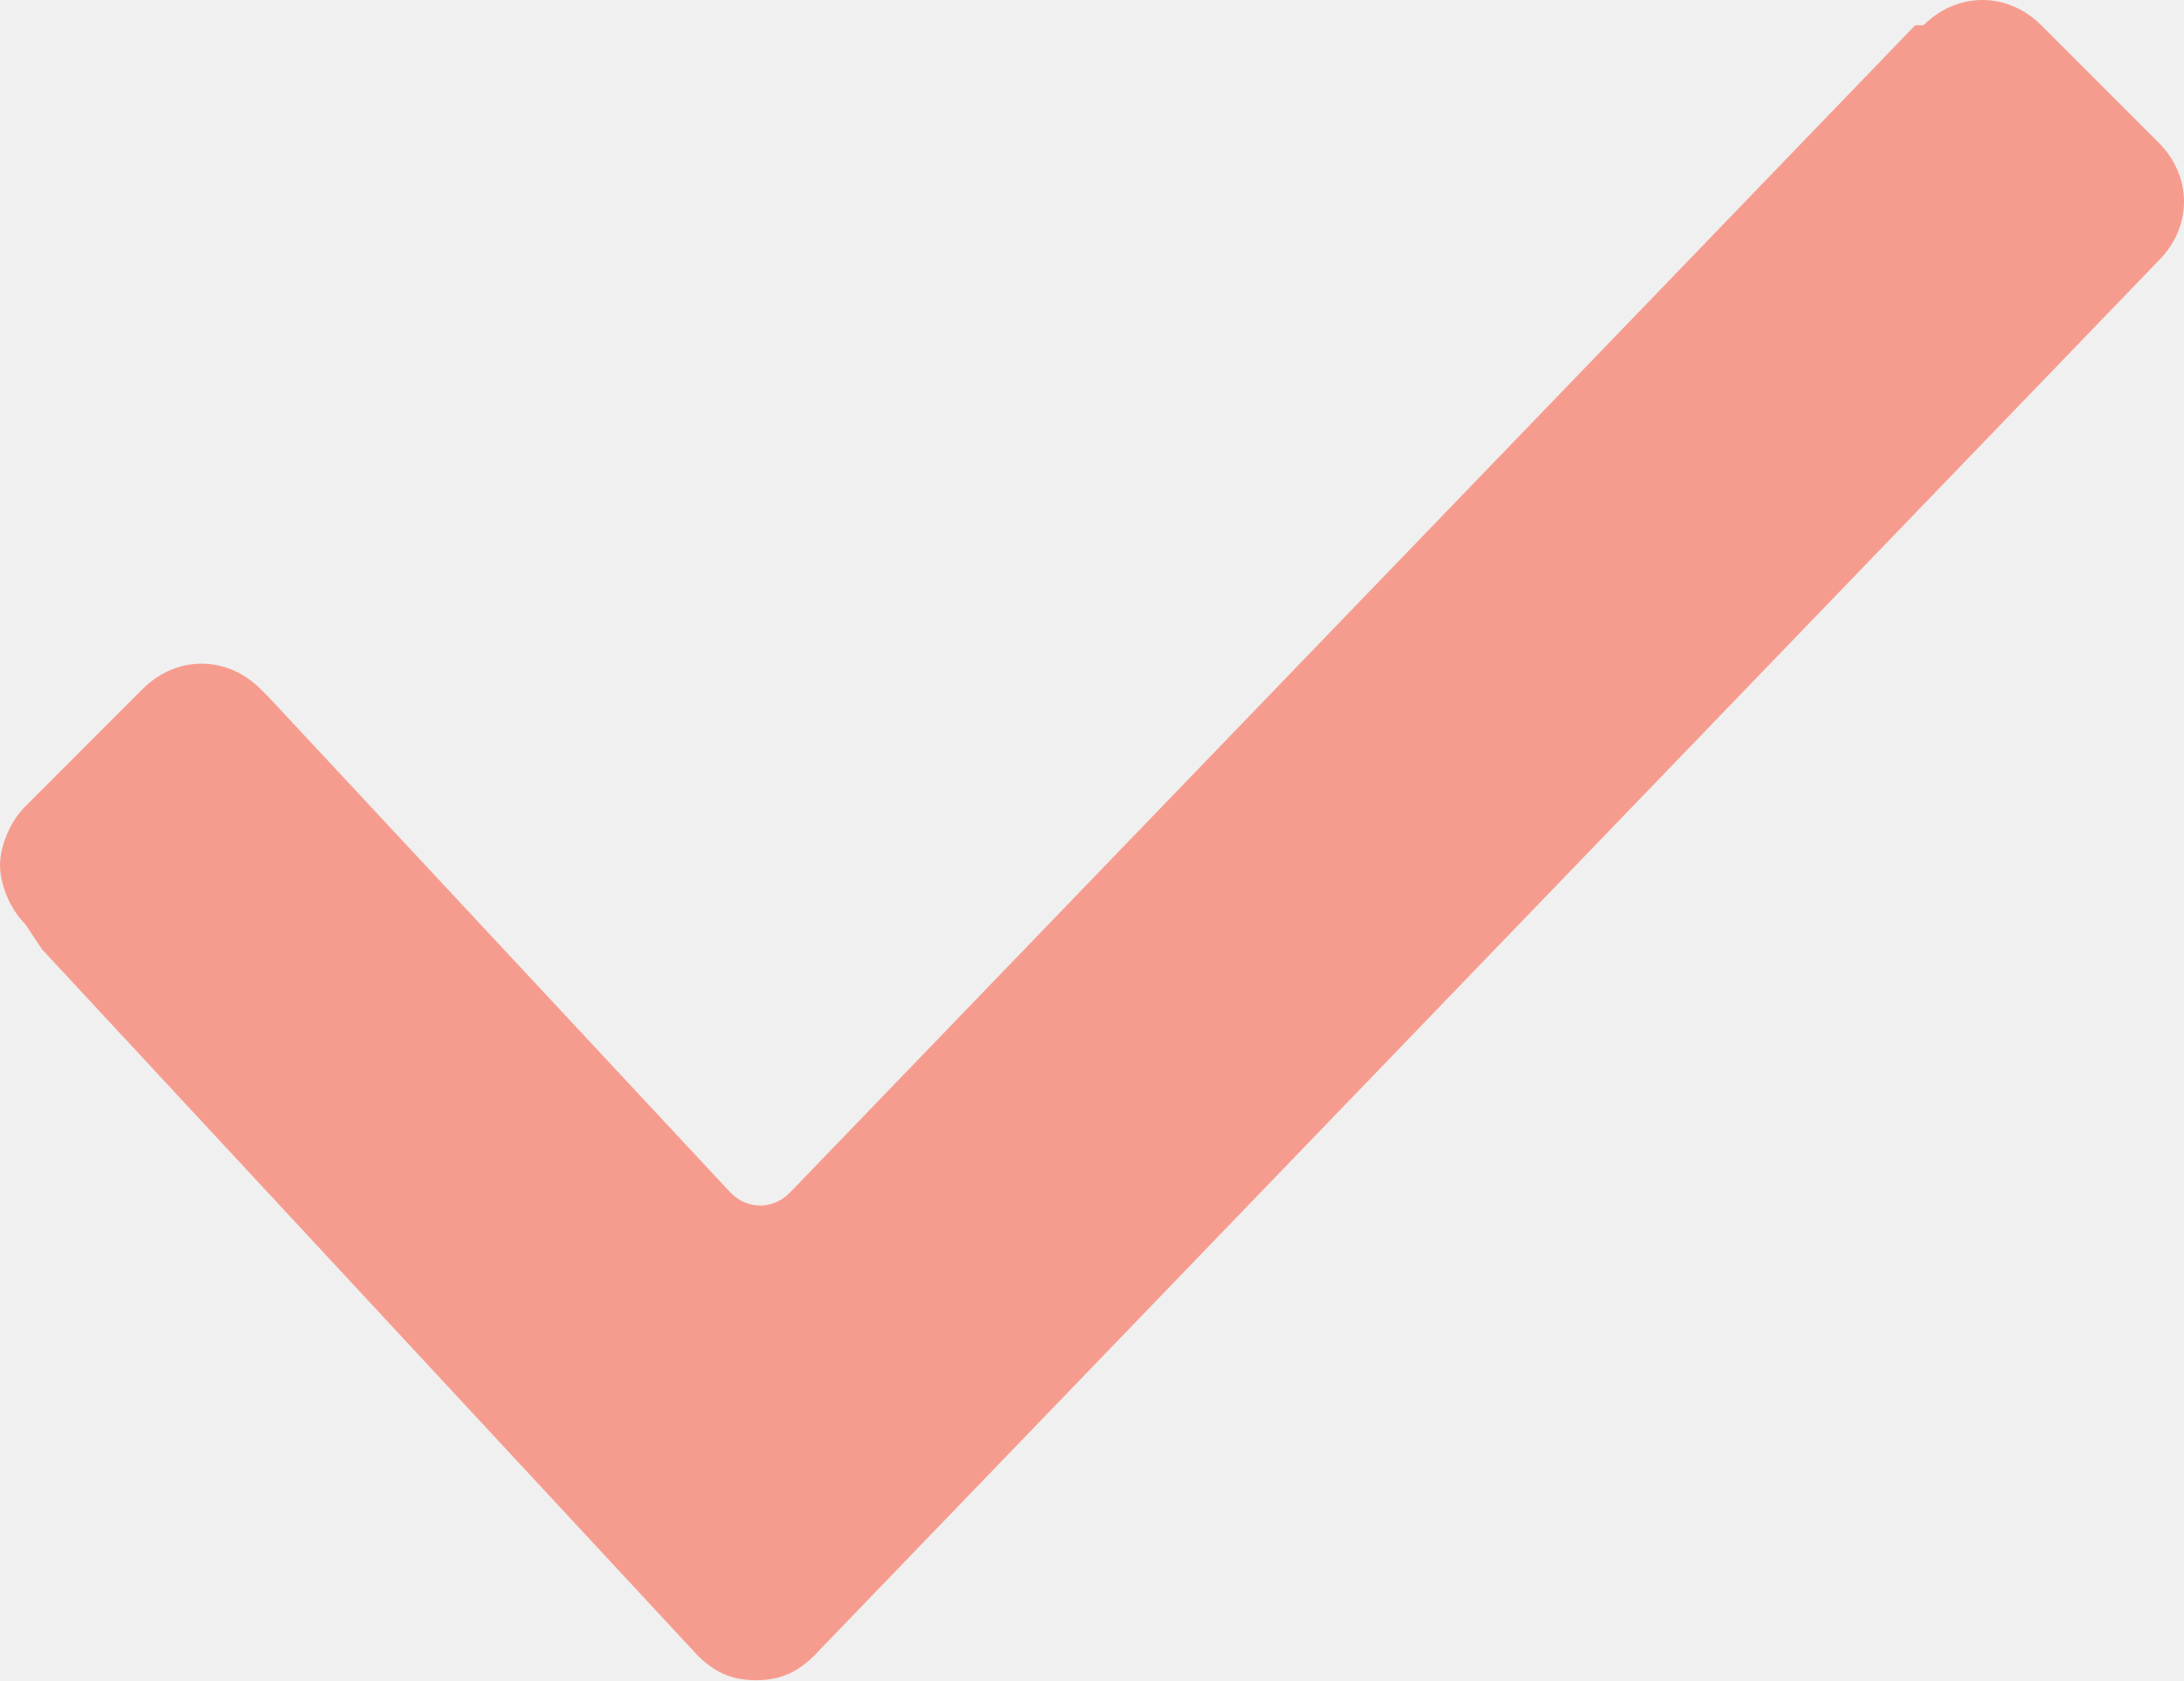
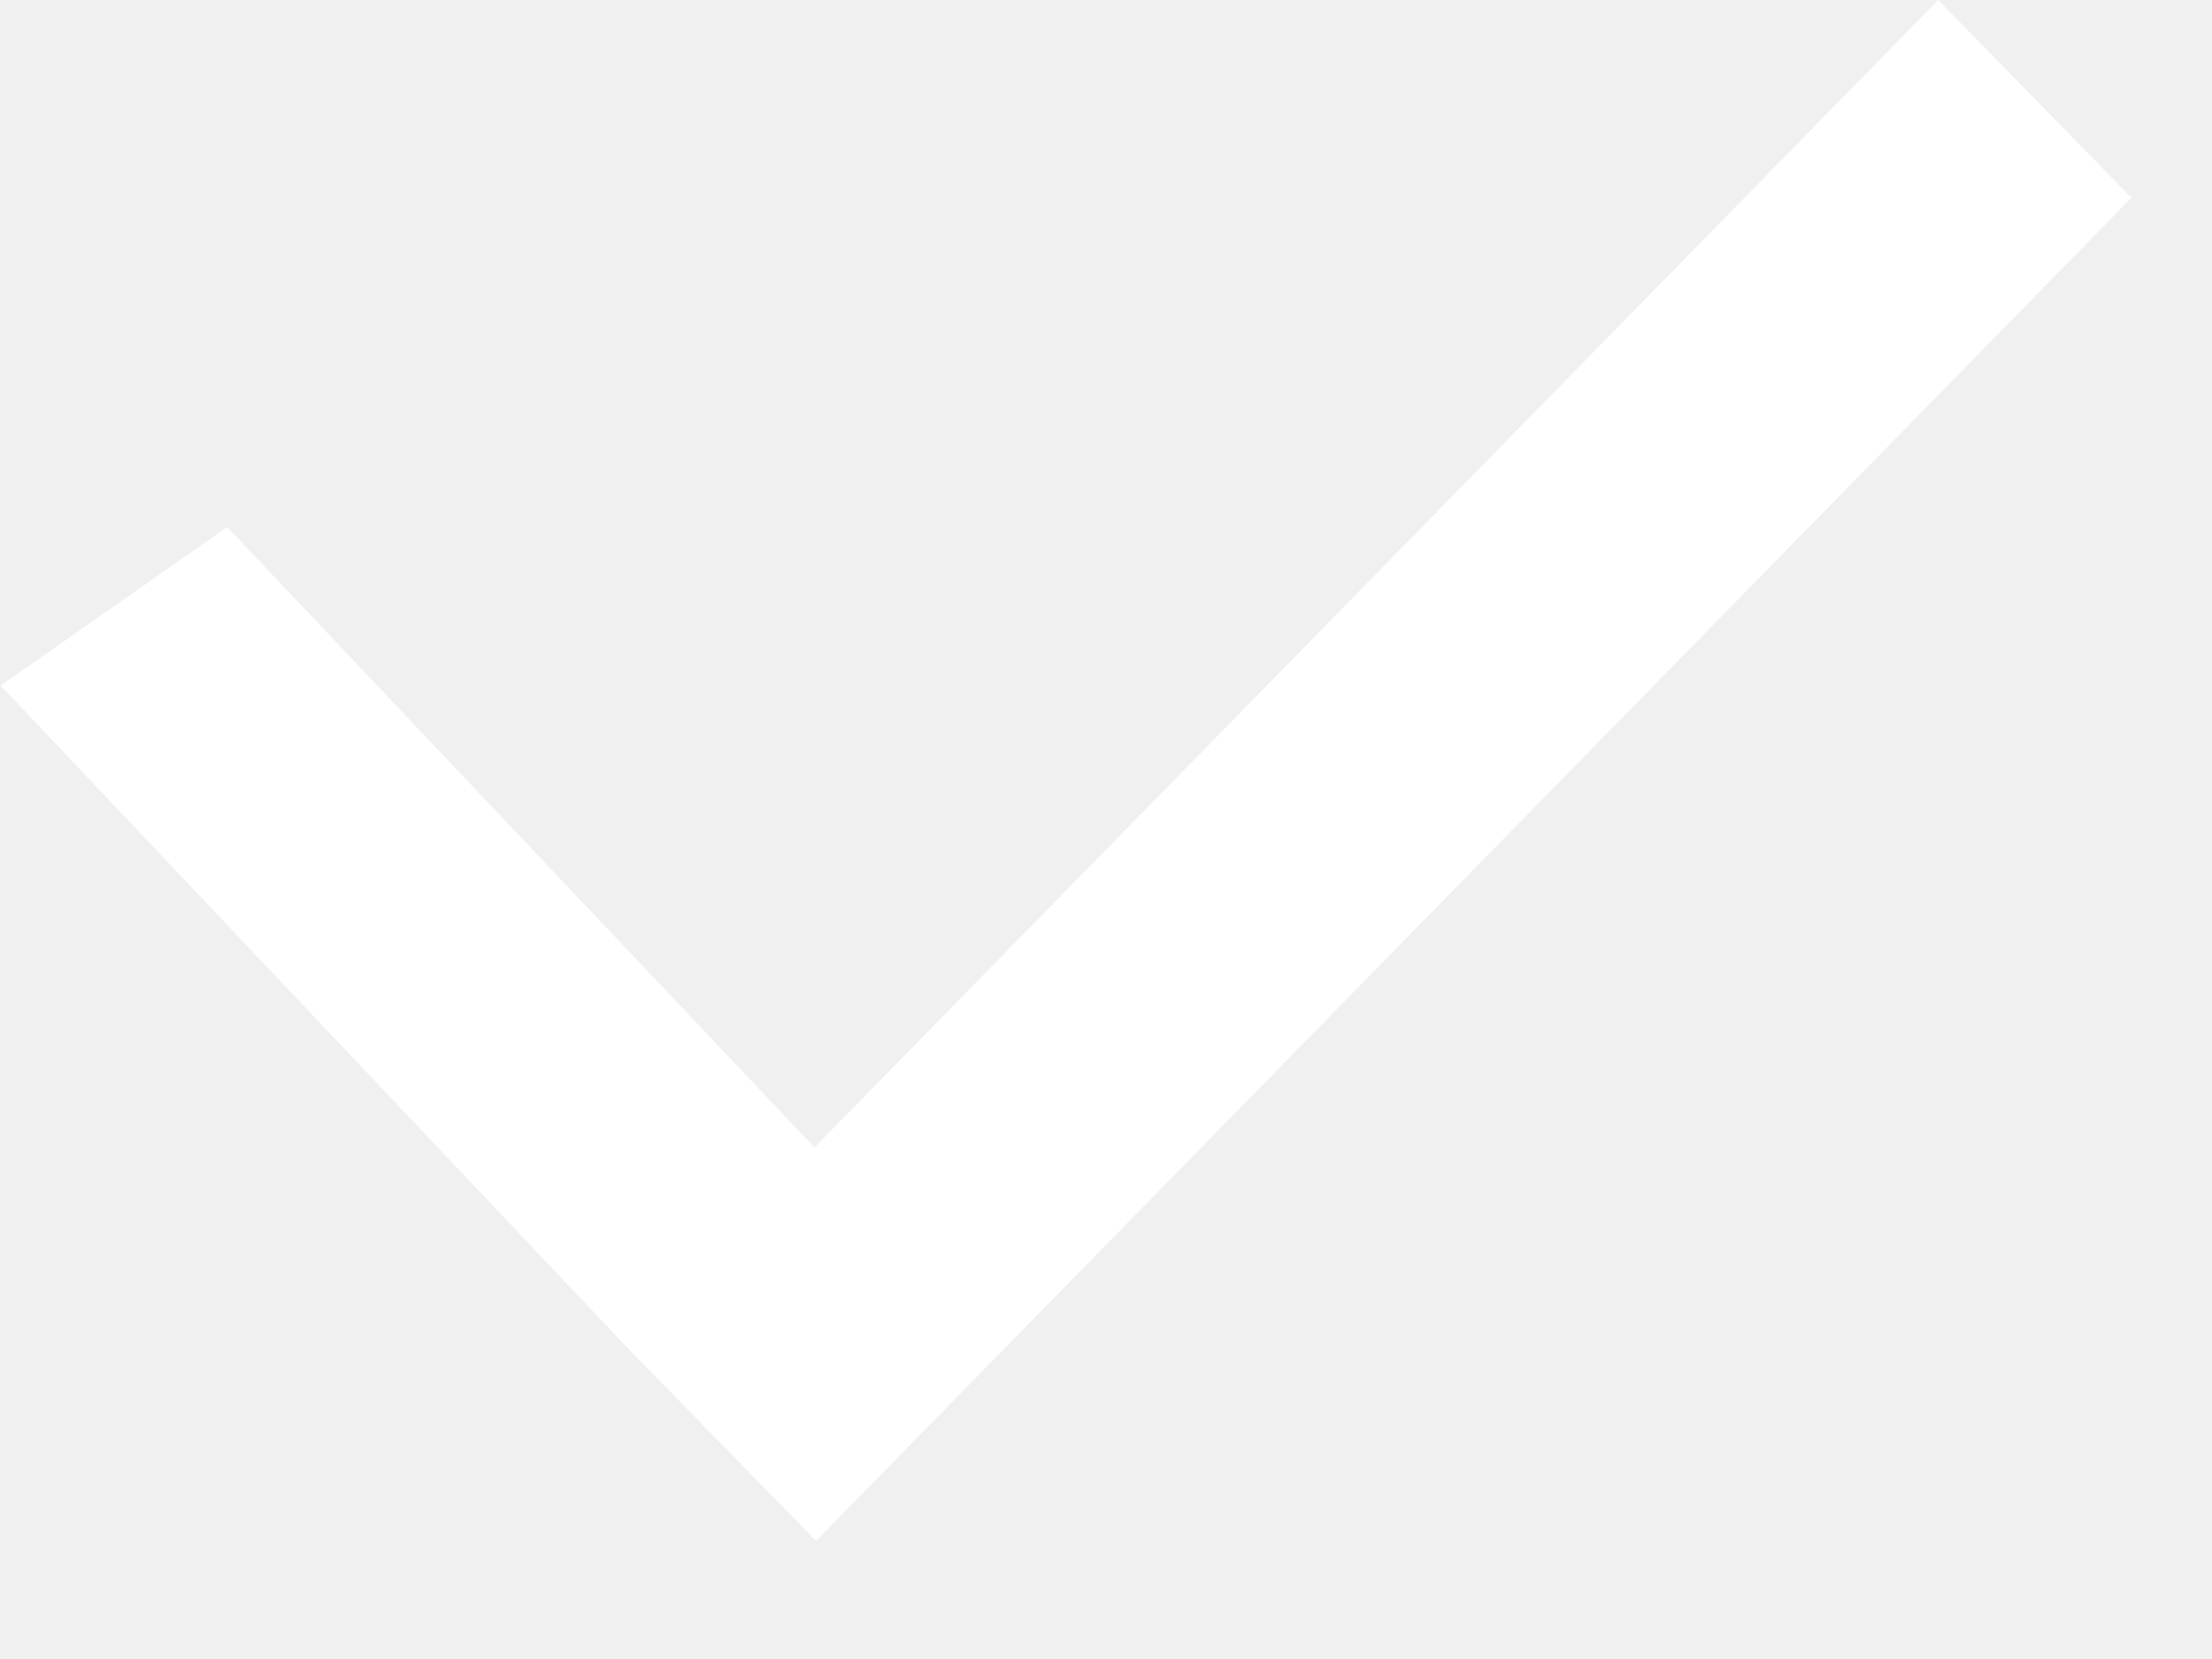
- <svg xmlns="http://www.w3.org/2000/svg" width="13" height="10" viewBox="0 0 13 10" fill="none">
-   <path d="M0.15 5.5C0.05 5.4 0 5.25 0 5.15C0 5.05 0.05 4.9 0.15 4.8L0.85 4.1C1.05 3.9 1.35 3.9 1.55 4.1L1.6 4.15L4.35 7.1C4.45 7.2 4.6 7.2 4.7 7.1L11.4 0.15H11.45C11.65 -0.05 11.95 -0.05 12.15 0.15L12.85 0.85C13.05 1.05 13.05 1.35 12.85 1.55L4.85 9.85C4.75 9.95 4.65 10 4.5 10C4.35 10 4.25 9.95 4.15 9.85L0.25 5.65L0.15 5.5Z" fill="#F69C8F" />
+ <svg xmlns="http://www.w3.org/2000/svg" width="16" height="12" viewBox="0 0 16 12" fill="none">
+   <line y1="-1" x2="6.547" y2="-1" transform="matrix(0.687439 0.726242 -0.819259 0.573424 0.00463867 4.95898)" stroke="white" stroke-width="2" />
+   <line y1="-1" x2="13.598" y2="-1" transform="matrix(-0.699679 0.714457 -0.69884 -0.715278 14.0194 0)" stroke="white" stroke-width="2" />
</svg>
